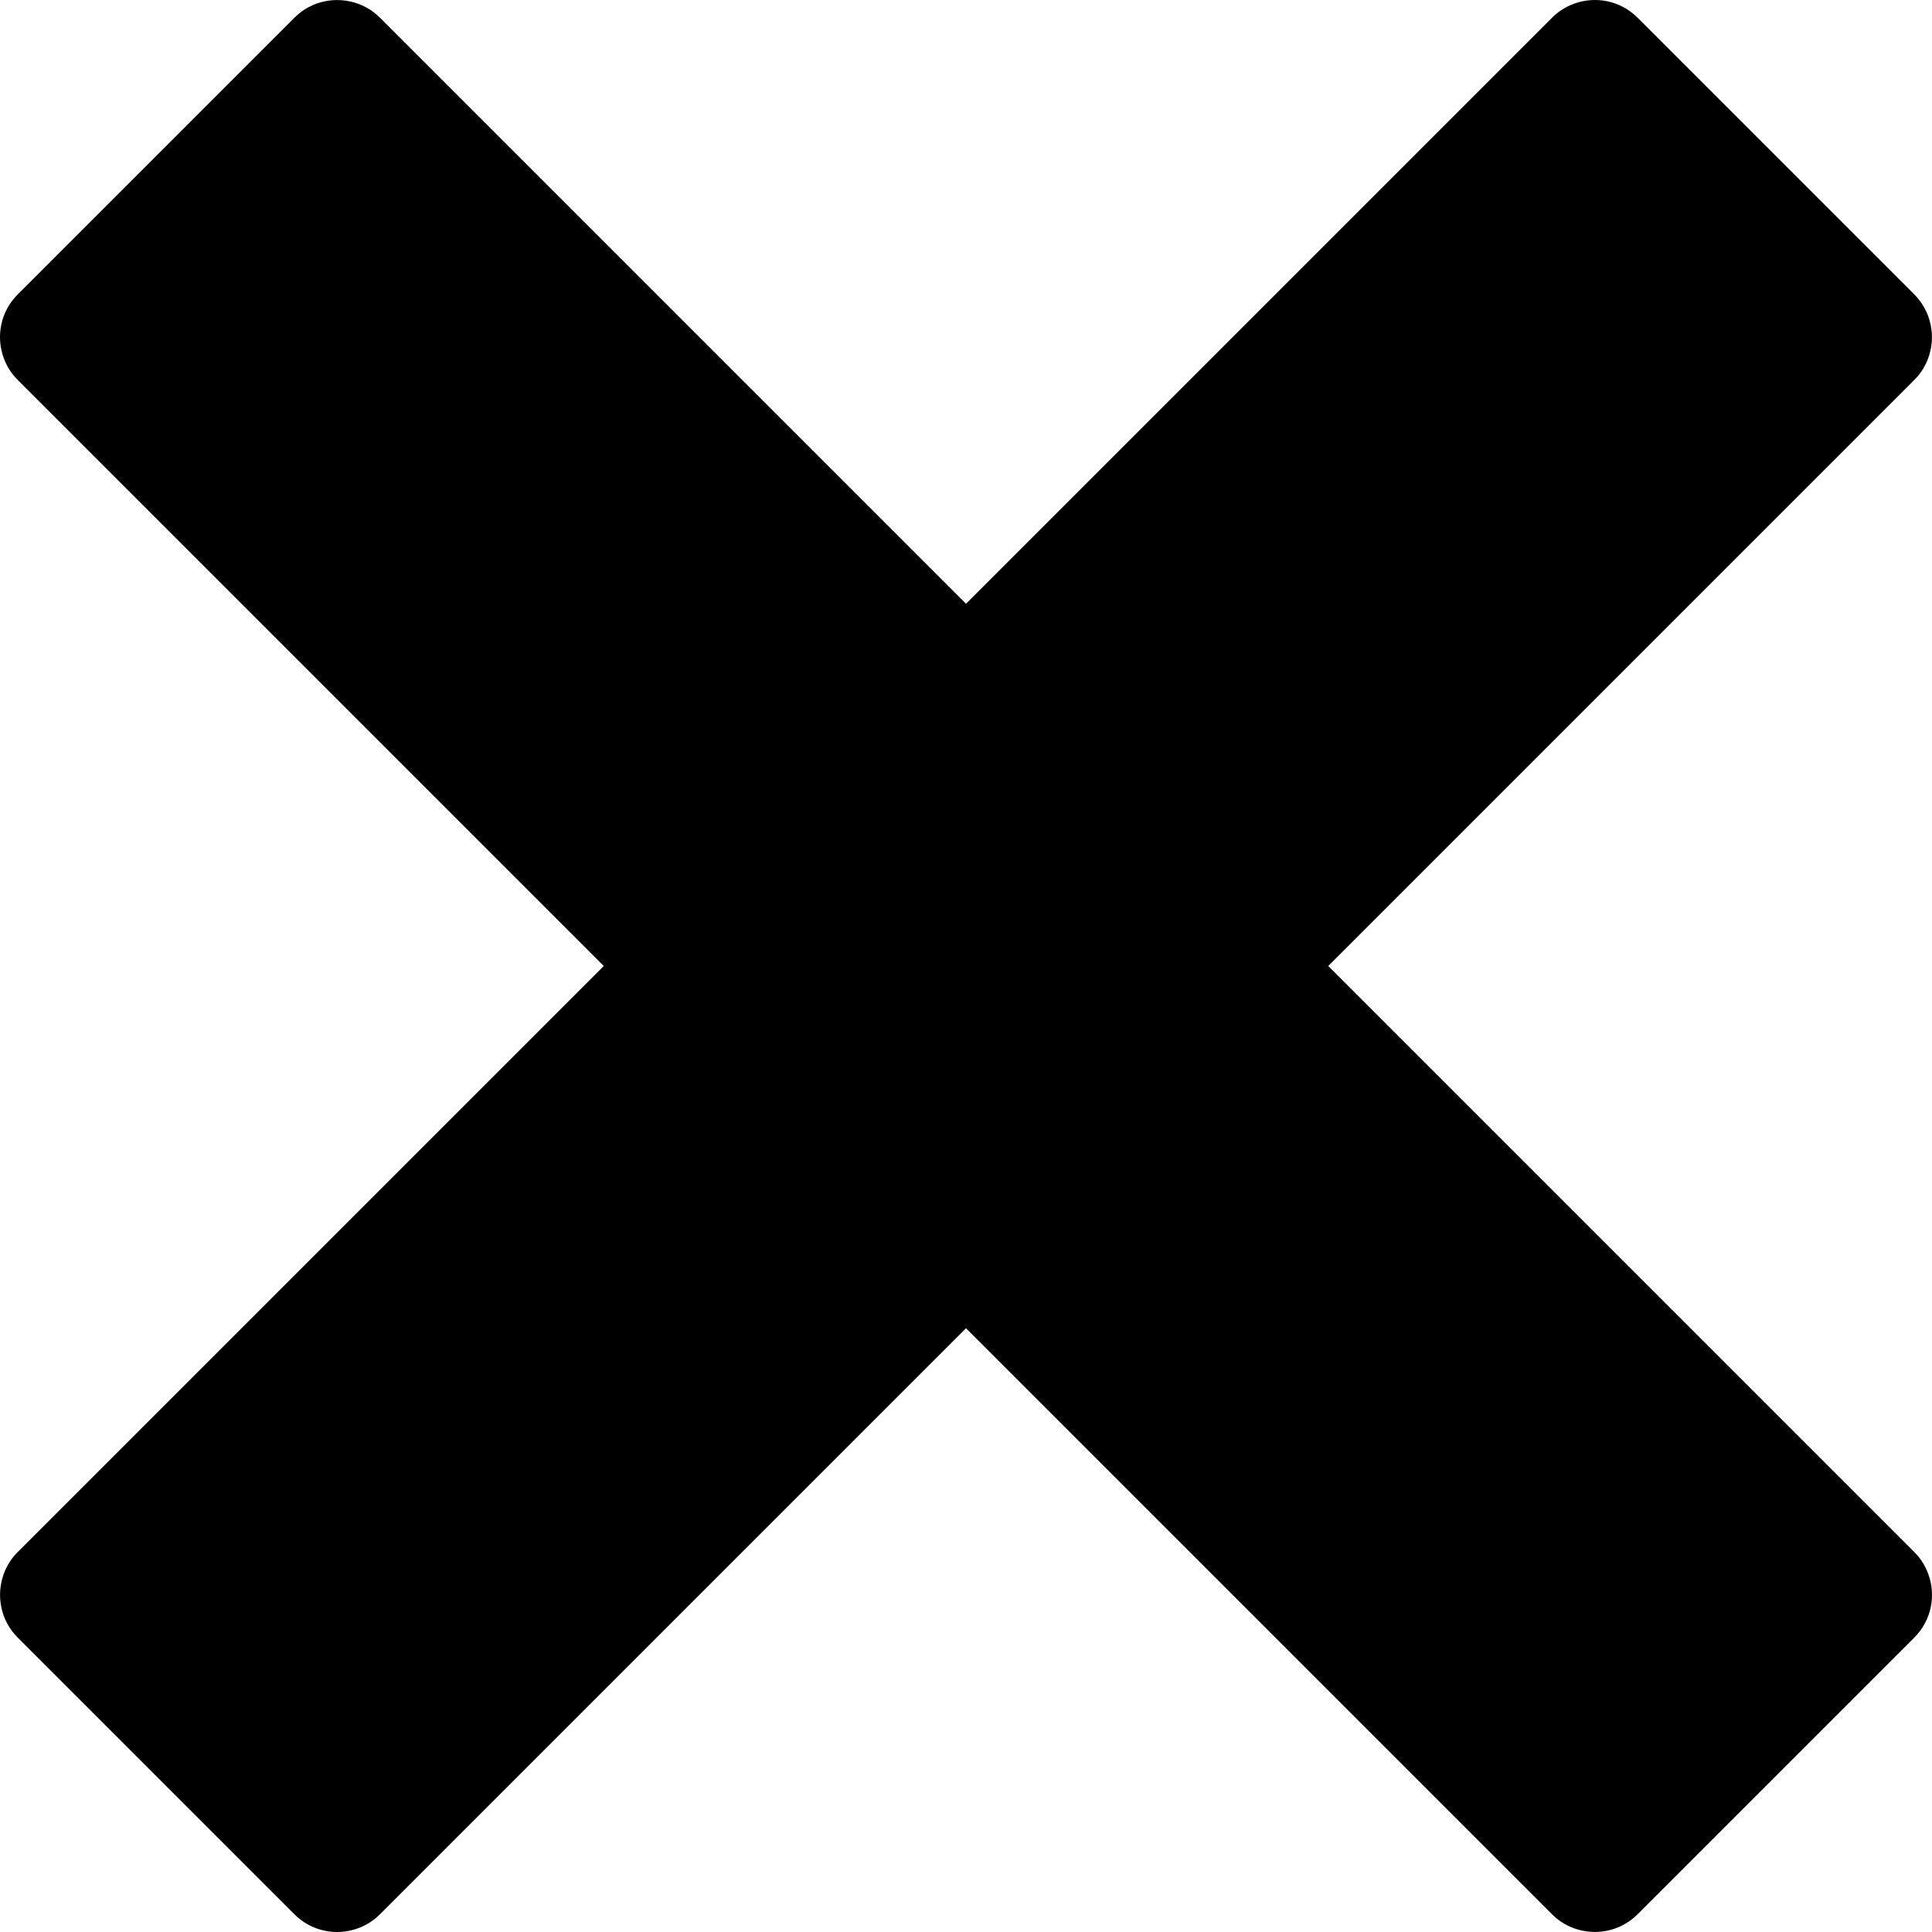
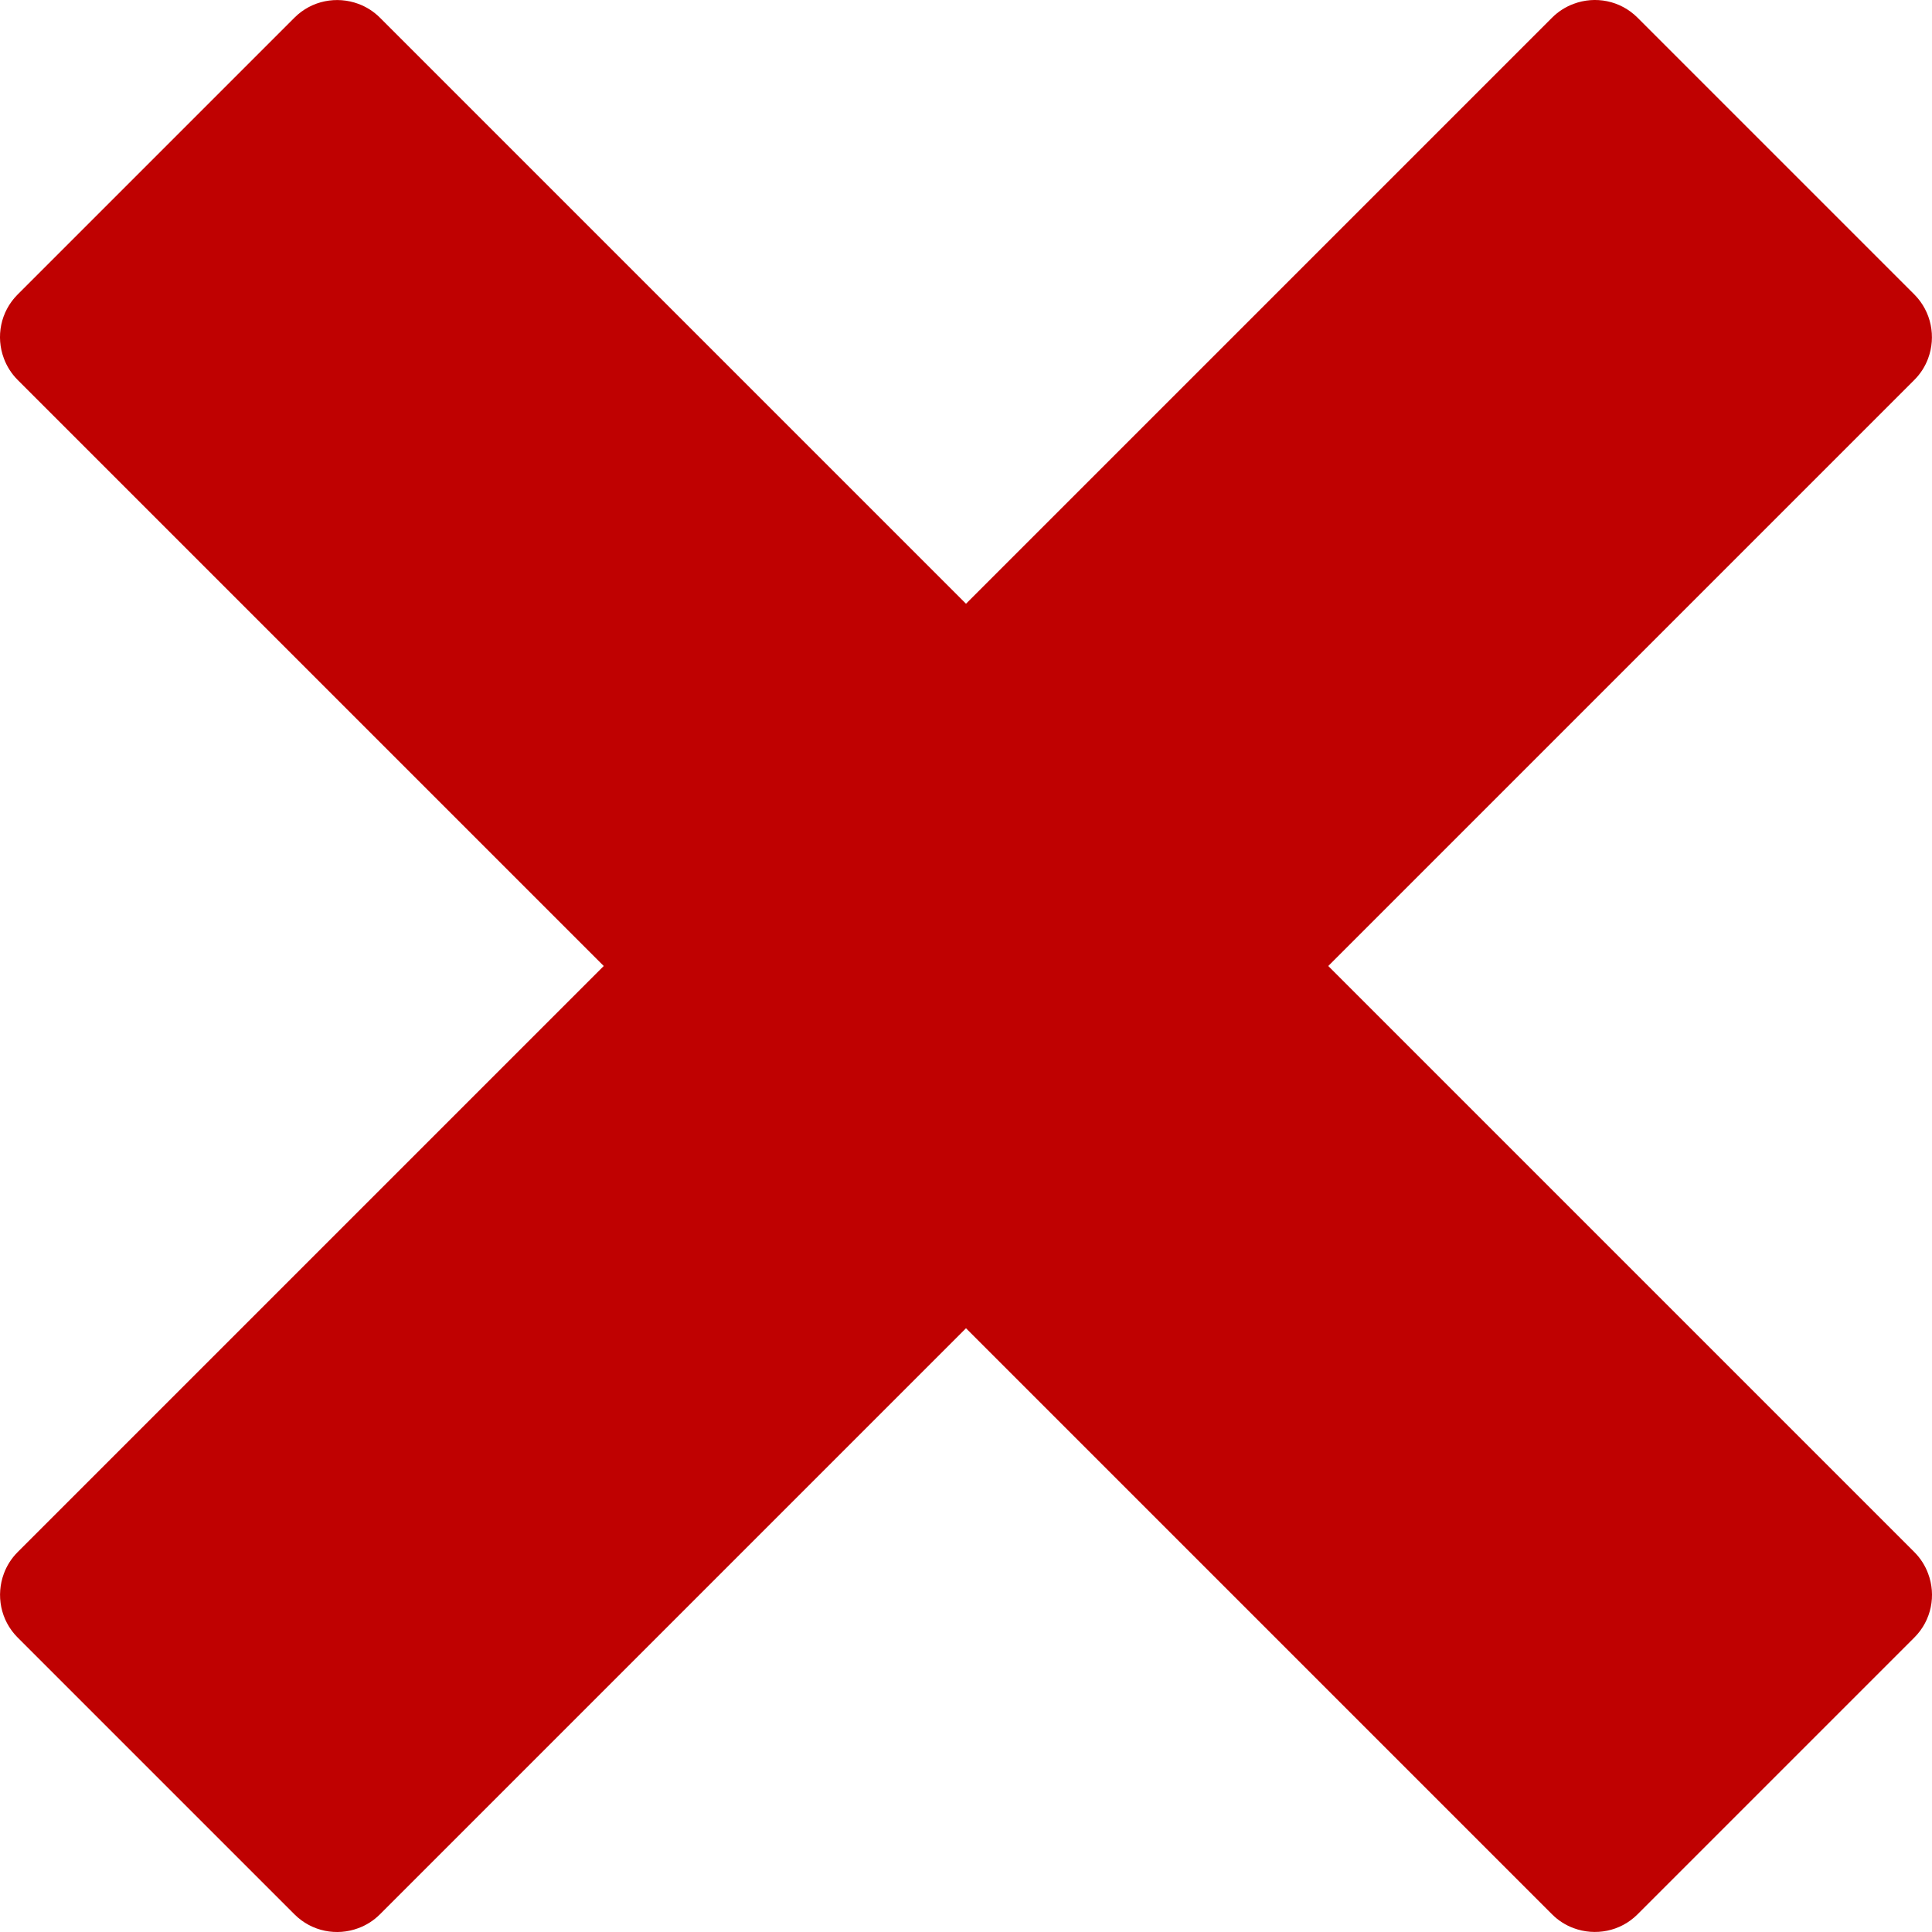
- <svg xmlns="http://www.w3.org/2000/svg" version="1.1" width="16" height="16" viewBox="0 0 16 16">
-   <path d="M15.854 12.854c-0-0-0-0-0-0l-4.854-4.854 4.854-4.854c0-0 0-0 0-0 0.052-0.052 0.090-0.113 0.114-0.178 0.066-0.178 0.028-0.386-0.114-0.529l-2.293-2.293c-0.143-0.143-0.351-0.181-0.529-0.114-0.065 0.024-0.126 0.062-0.178 0.114 0 0-0 0-0 0l-4.854 4.854-4.854-4.854c-0-0-0-0-0-0-0.052-0.052-0.113-0.090-0.178-0.114-0.178-0.066-0.386-0.029-0.529 0.114l-2.293 2.293c-0.143 0.143-0.181 0.351-0.114 0.529 0.024 0.065 0.062 0.126 0.114 0.178 0 0 0 0 0 0l4.854 4.854-4.854 4.854c-0 0-0 0-0 0-0.052 0.052-0.090 0.113-0.114 0.178-0.066 0.178-0.029 0.386 0.114 0.529l2.293 2.293c0.143 0.143 0.351 0.181 0.529 0.114 0.065-0.024 0.126-0.062 0.178-0.114 0-0 0-0 0-0l4.854-4.854 4.854 4.854c0 0 0 0 0 0 0.052 0.052 0.113 0.090 0.178 0.114 0.178 0.066 0.386 0.029 0.529-0.114l2.293-2.293c0.143-0.143 0.181-0.351 0.114-0.529-0.024-0.065-0.062-0.126-0.114-0.178z" />
+ <svg xmlns="http://www.w3.org/2000/svg" width="16px" height="16px" viewBox="0 0 16 16" version="1.1">
+   <defs />
+   <g id="Page-1" stroke="none" stroke-width="1" fill="none" fill-rule="evenodd">
+     <path d="M15.854,12.854 L15.854,12.854 L11,8 L15.854,3.146 L15.854,3.146 C15.906,3.094 15.944,3.033 15.968,2.968 C16.034,2.79 15.996,2.582 15.854,2.439 L13.561,0.146 C13.418,0.003 13.21,-0.035 13.032,0.032 C12.967,0.056 12.906,0.094 12.854,0.146 L12.854,0.146 L8,5 L3.146,0.146 L3.146,0.146 C3.094,0.094 3.033,0.056 2.968,0.032 C2.79,-0.034 2.582,0.003 2.439,0.146 L0.146,2.439 C0.003,2.582 -0.035,2.79 0.032,2.968 C0.056,3.033 0.094,3.094 0.146,3.146 L0.146,3.146 L5,8 L0.146,12.854 L0.146,12.854 C0.094,12.906 0.056,12.967 0.032,13.032 C-0.034,13.21 0.003,13.418 0.146,13.561 L2.439,15.854 C2.582,15.997 2.79,16.035 2.968,15.968 C3.033,15.944 3.094,15.906 3.146,15.854 L3.146,15.854 L8,11 L12.854,15.854 L12.854,15.854 C12.906,15.906 12.967,15.944 13.032,15.968 C13.21,16.034 13.418,15.997 13.561,15.854 L15.854,13.561 C15.997,13.418 16.035,13.21 15.968,13.032 C15.944,12.967 15.906,12.906 15.854,12.854 Z" id="Shape" fill="#BF0101" fill-rule="nonzero" />
+   </g>
</svg>
